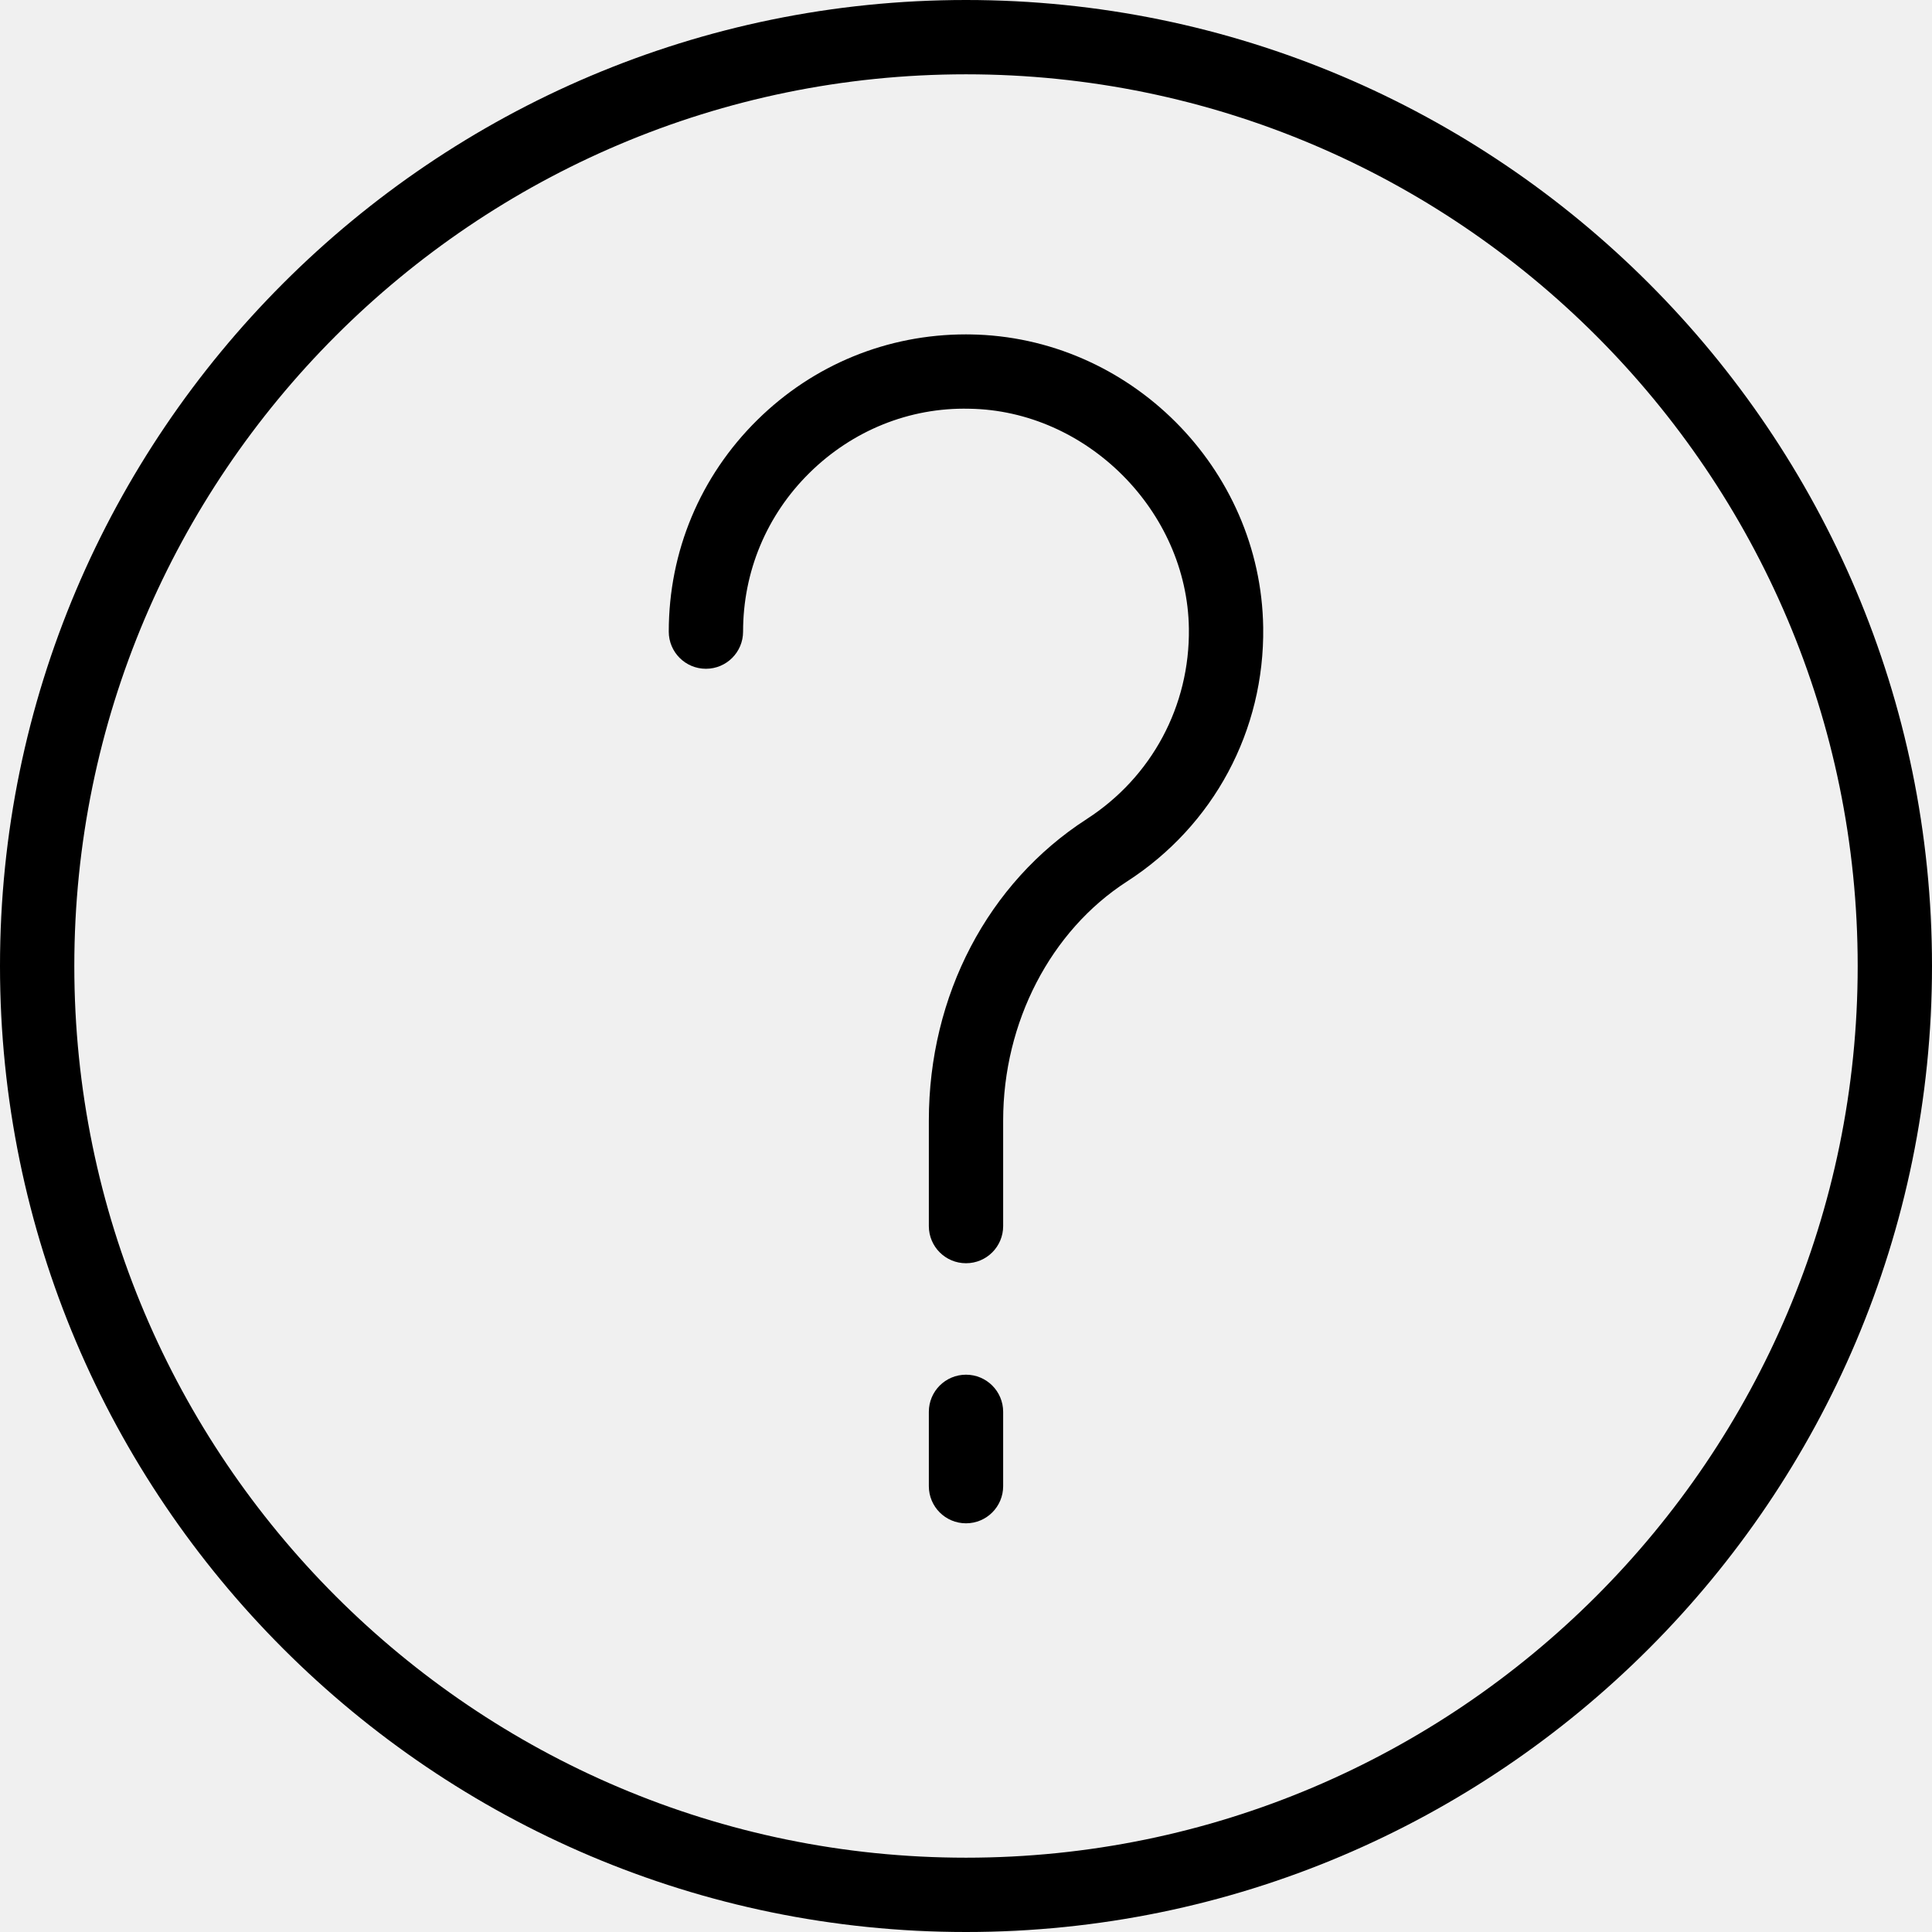
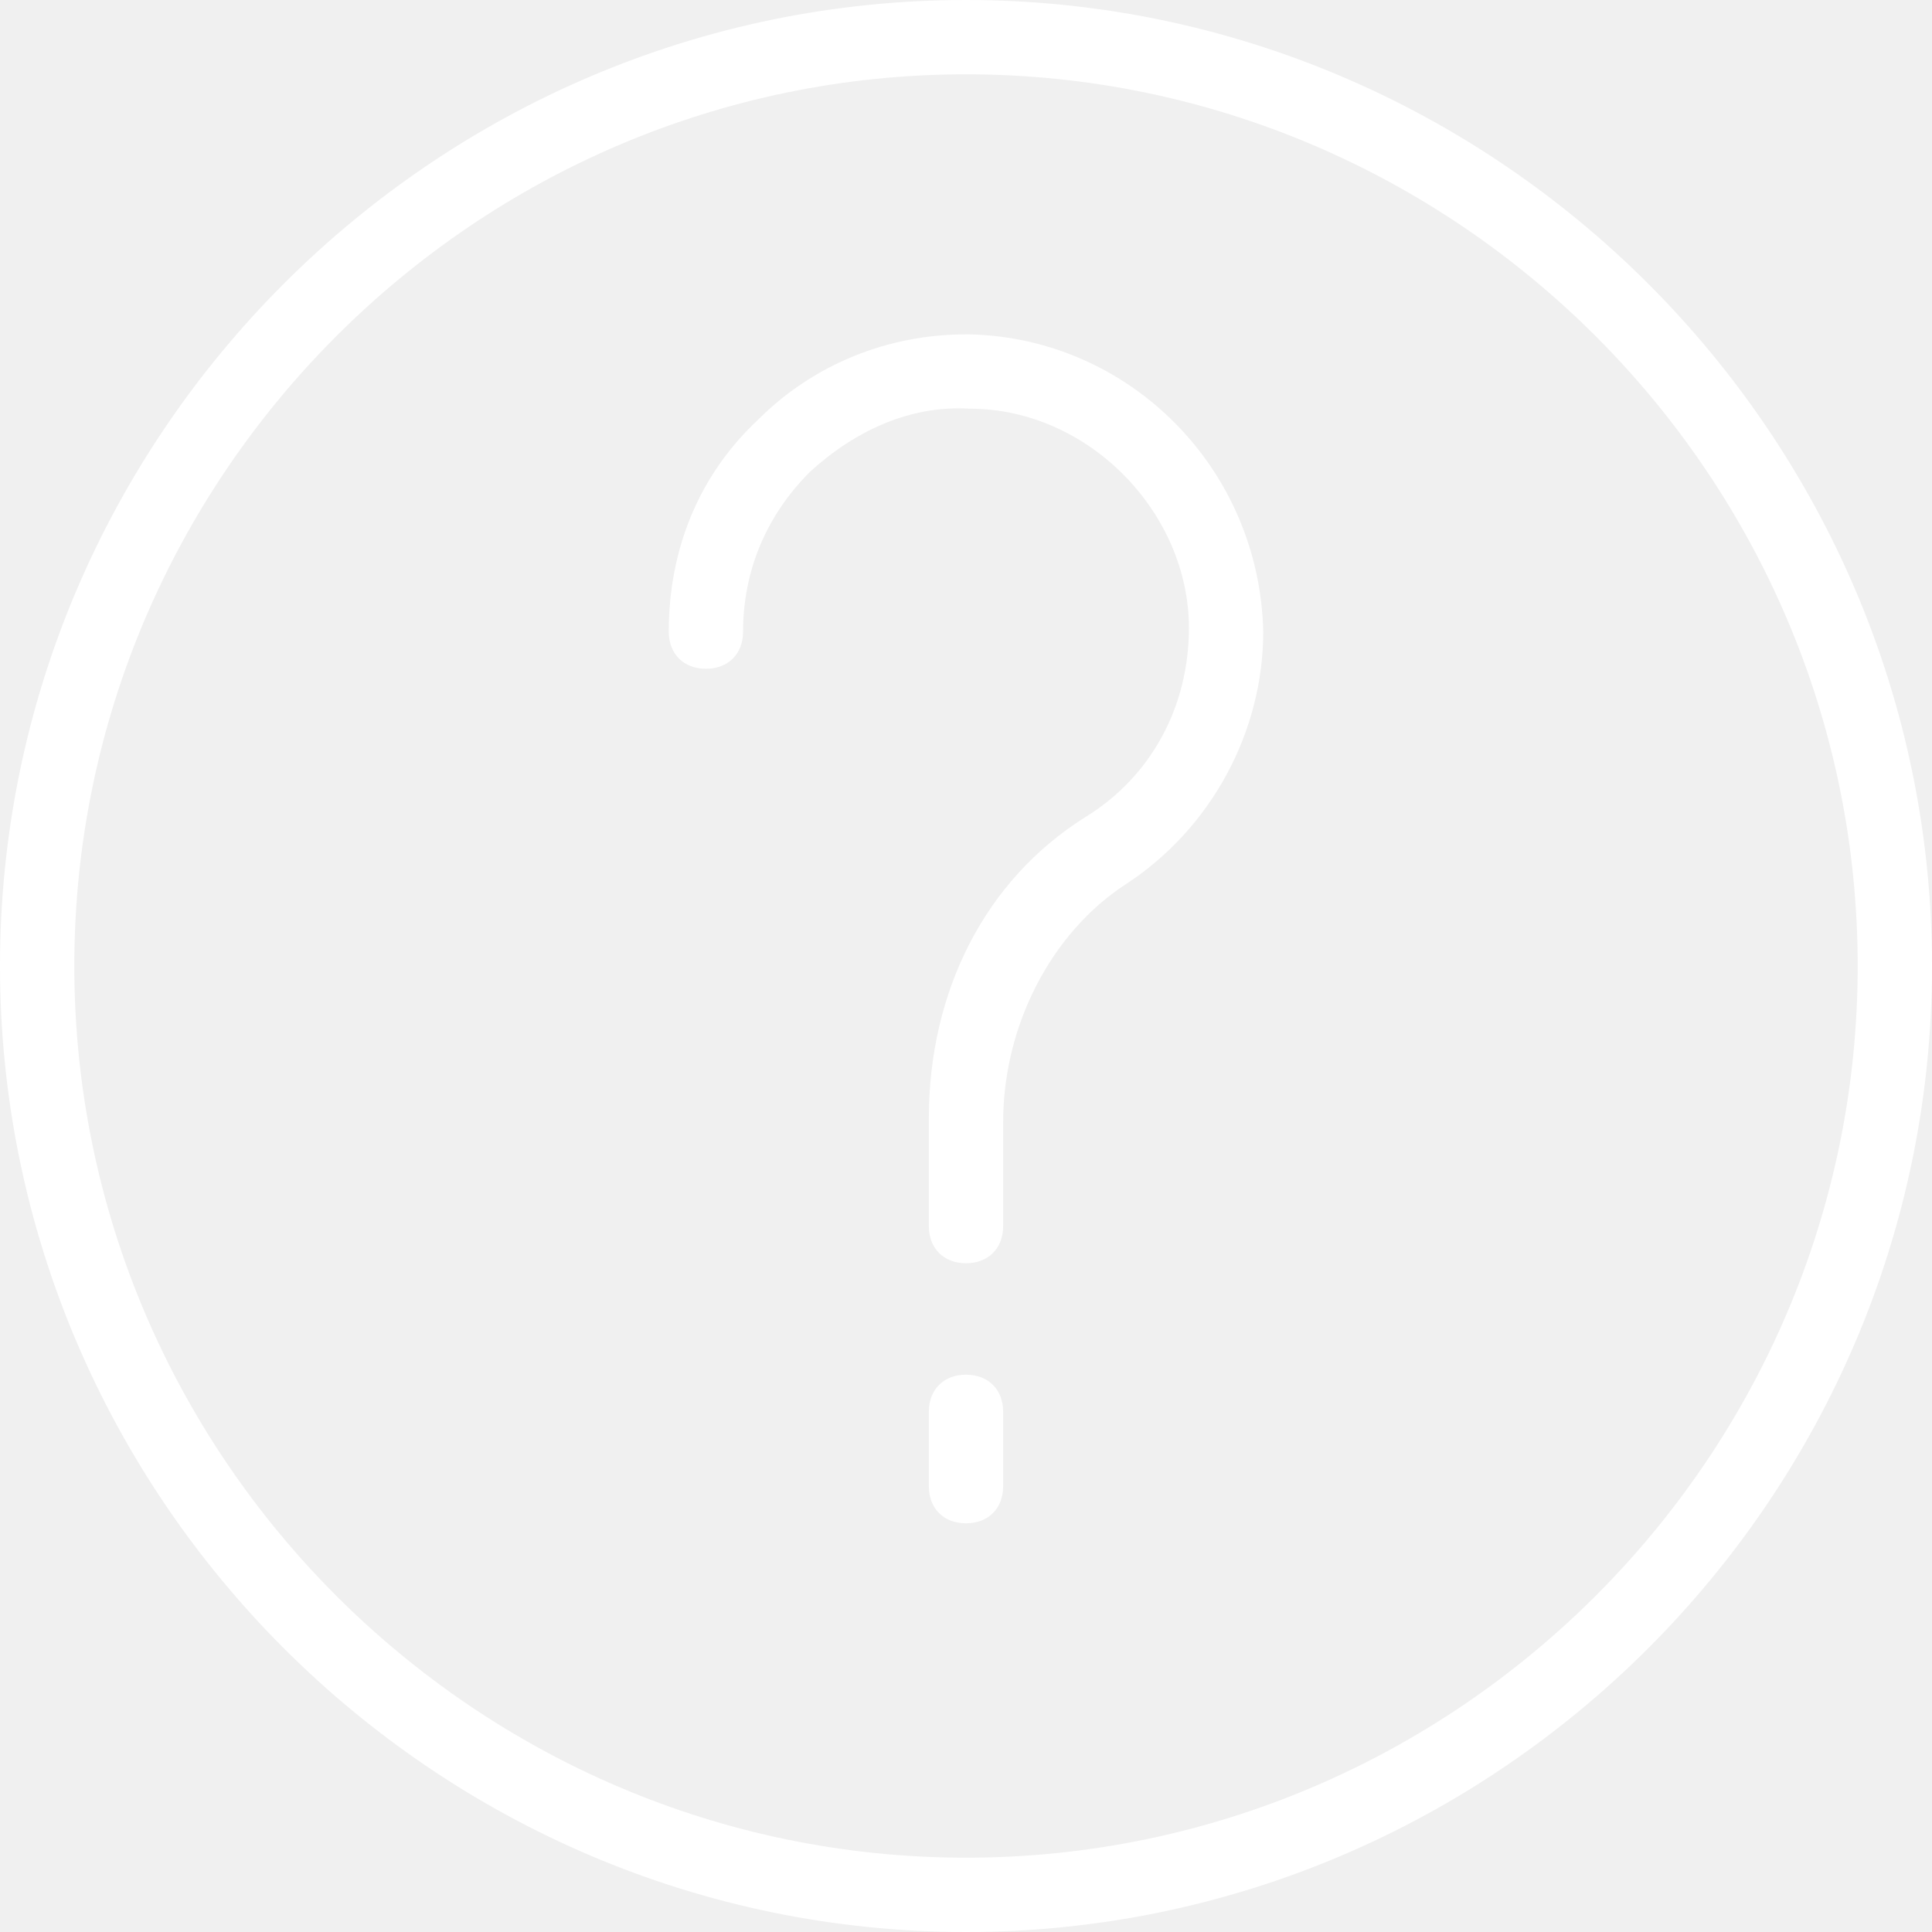
<svg xmlns="http://www.w3.org/2000/svg" version="1.1" id="Capa_1" x="0px" y="0px" viewBox="0 0 52 52" style="enable-background:new 0 0 52 52;" xml:space="preserve">
+   <style type="text/css">
+ 	.st0{fill:#FFFFFF;}
+ </style>
  <g>
-     <path d="M26,0C11.663,0,0,11.663,0,26s11.663,26,26,26s26-11.663,26-26S40.337,0,26,0z M26,50C12.767,50,2,39.233,2,26   S12.767,2,26,2s24,10.767,24,24S39.233,50,26,50z" />
-     <path d="M26,37c-0.553,0-1,0.447-1,1v2c0,0.553,0.447,1,1,1s1-0.447,1-1v-2C27,37.447,26.553,37,26,37z" />
-     <path d="M26.113,9.001C26.075,9.001,26.037,9,25.998,9c-2.116,0-4.106,0.815-5.615,2.304C18.847,12.819,18,14.842,18,17   c0,0.553,0.447,1,1,1s1-0.447,1-1c0-1.618,0.635-3.136,1.787-4.272c1.153-1.137,2.688-1.765,4.299-1.727   c3.161,0.044,5.869,2.752,5.913,5.913c0.029,2.084-0.999,4.002-2.751,5.132C26.588,23.762,25,26.794,25,30.158V33   c0,0.553,0.447,1,1,1s1-0.447,1-1v-2.842c0-2.642,1.276-5.105,3.332-6.432c2.335-1.506,3.706-4.063,3.667-6.84   C33.939,12.599,30.401,9.061,26.113,9.001z" />
+     <path class="st0" d="M26,0C11.7,0,0,11.7,0,26s11.7,26,26,26s26-11.7,26-26S40.3,0,26,0z M26,50C12.8,50,2,39.2,2,26S12.8,2,26,2   s24,10.8,24,24S39.2,50,26,50z" />
+     <path class="st0" d="M26,37c-0.6,0-1,0.4-1,1v2c0,0.6,0.4,1,1,1s1-0.4,1-1v-2C27,37.4,26.6,37,26,37z" />
+     <path class="st0" d="M26.1,9c0,0-0.1,0-0.1,0c-2.1,0-4.1,0.8-5.6,2.3C18.8,12.8,18,14.8,18,17c0,0.6,0.4,1,1,1s1-0.4,1-1   c0-1.6,0.6-3.1,1.8-4.3c1.2-1.1,2.7-1.8,4.3-1.7c3.2,0,5.9,2.8,5.9,5.9c0,2.1-1,4-2.8,5.1c-2.7,1.7-4.2,4.7-4.2,8.1V33   c0,0.6,0.4,1,1,1s1-0.4,1-1v-2.8c0-2.6,1.3-5.1,3.3-6.4c2.3-1.5,3.7-4.1,3.7-6.8C33.9,12.6,30.4,9.1,26.1,9z" />
  </g>
-   <g>
- </g>
-   <g>
- </g>
-   <g>
- </g>
-   <g>
- </g>
-   <g>
- </g>
-   <g>
- </g>
-   <g>
- </g>
-   <g>
- </g>
-   <g>
- </g>
-   <g>
- </g>
-   <g>
- </g>
-   <g>
- </g>
-   <g>
- </g>
-   <g>
- </g>
-   <g>
- </g>
</svg>
